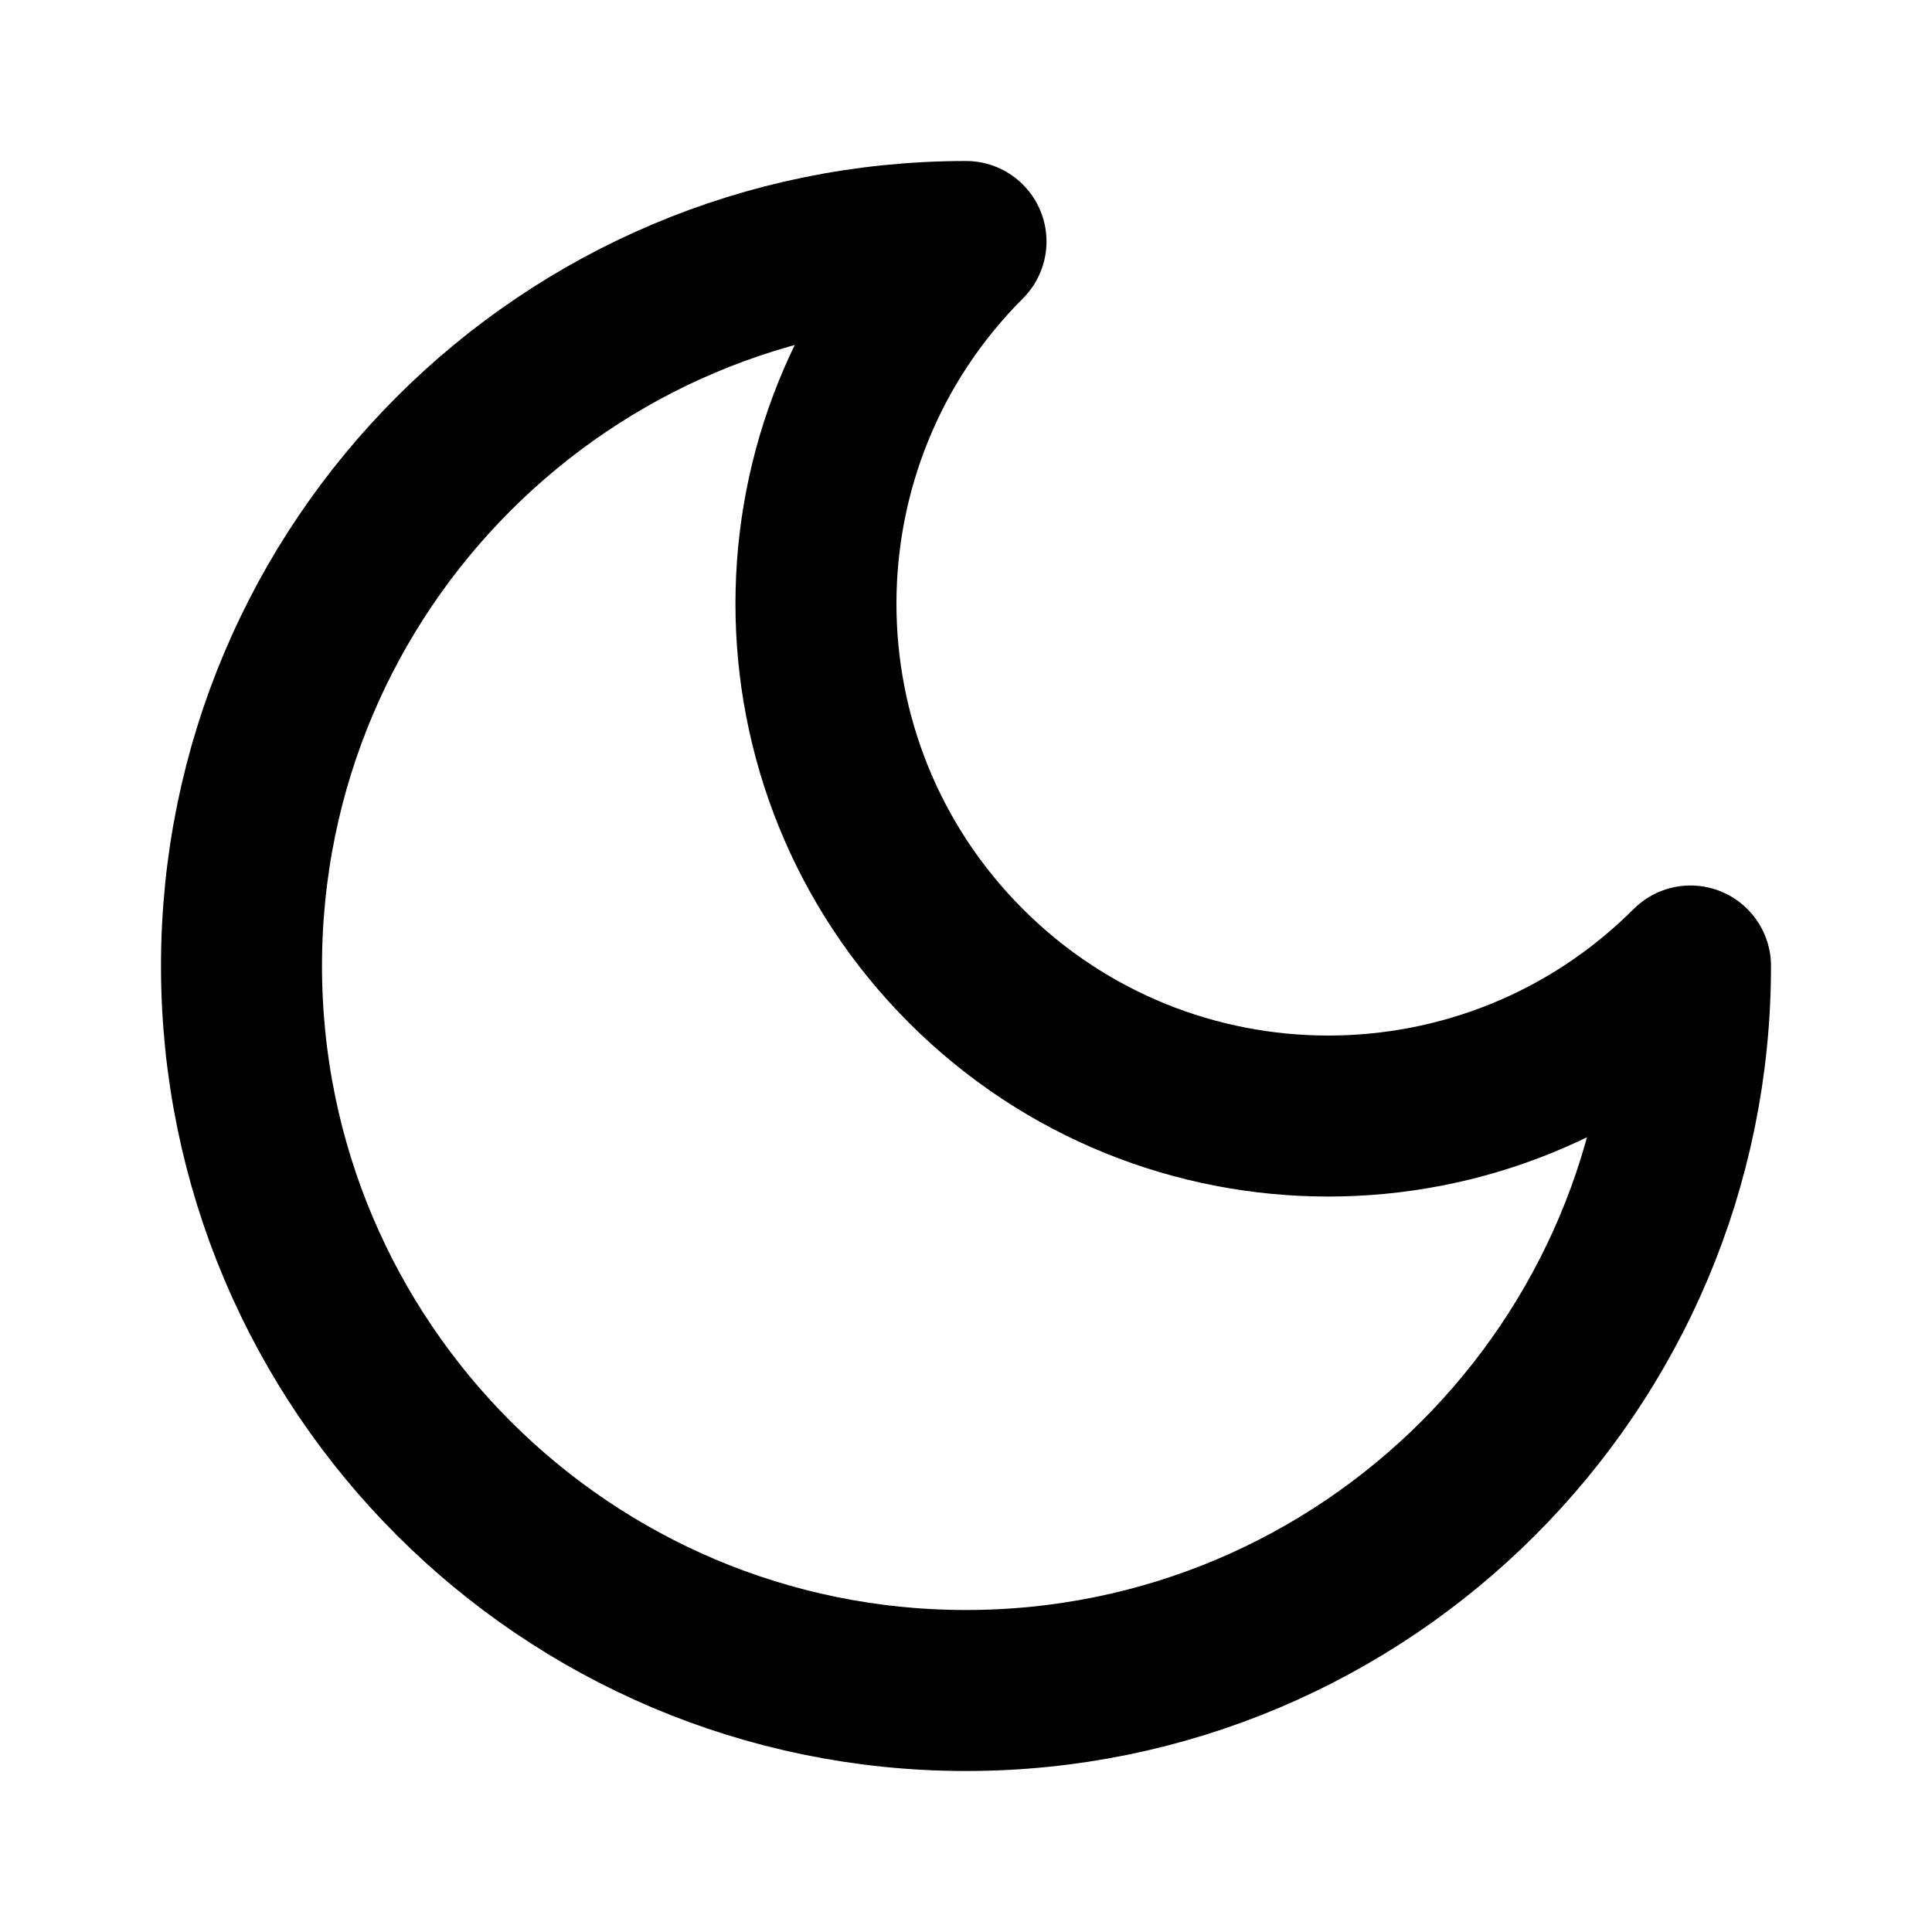
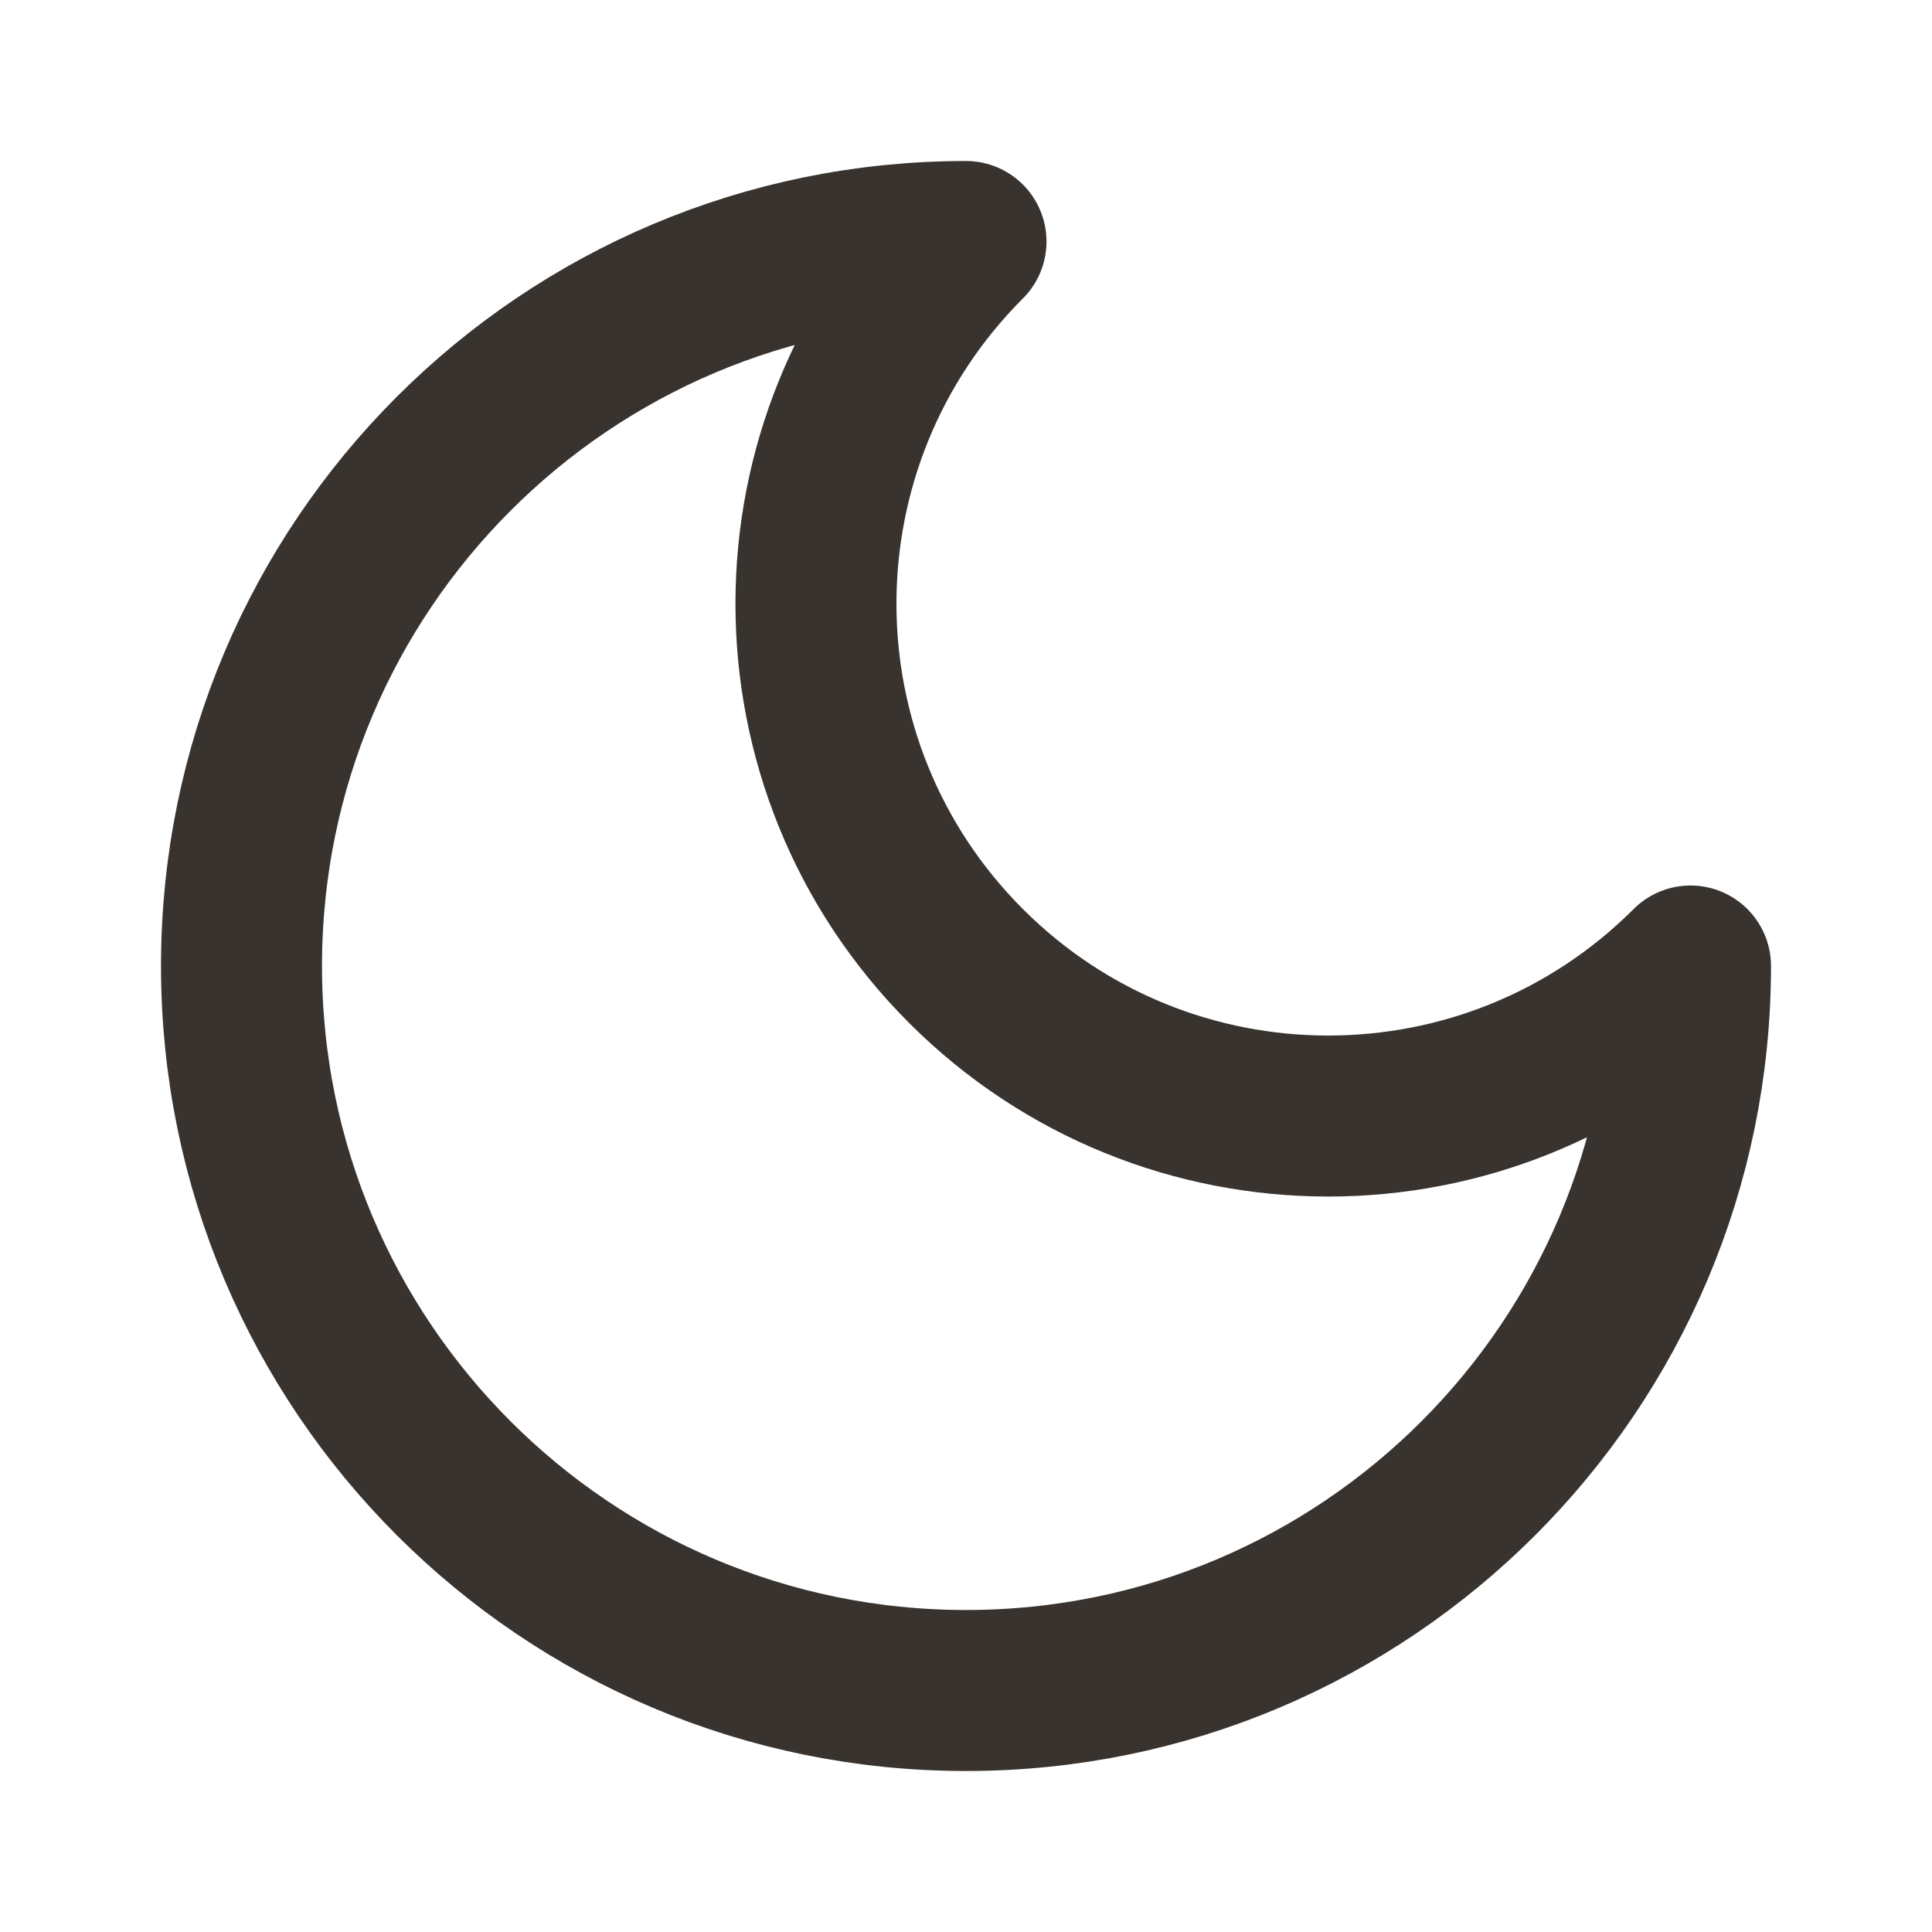
- <svg xmlns="http://www.w3.org/2000/svg" width="24" height="24" viewBox="0 0 24 24" fill="none" stroke="currentColor" stroke-width="2" stroke-linecap="round" stroke-linejoin="round" class="lucide lucide-moon h-5 w-5">
+ <svg xmlns="http://www.w3.org/2000/svg" width="24" height="24" viewBox="0 0 24 24" fill="none" stroke="#38332e" stroke-width="2" stroke-linecap="round" stroke-linejoin="round" class="lucide lucide-moon h-5 w-5">
  <path d="M12 3a6 6 0 0 0 9 9 9 9 0 1 1-9-9Z" />
</svg>
